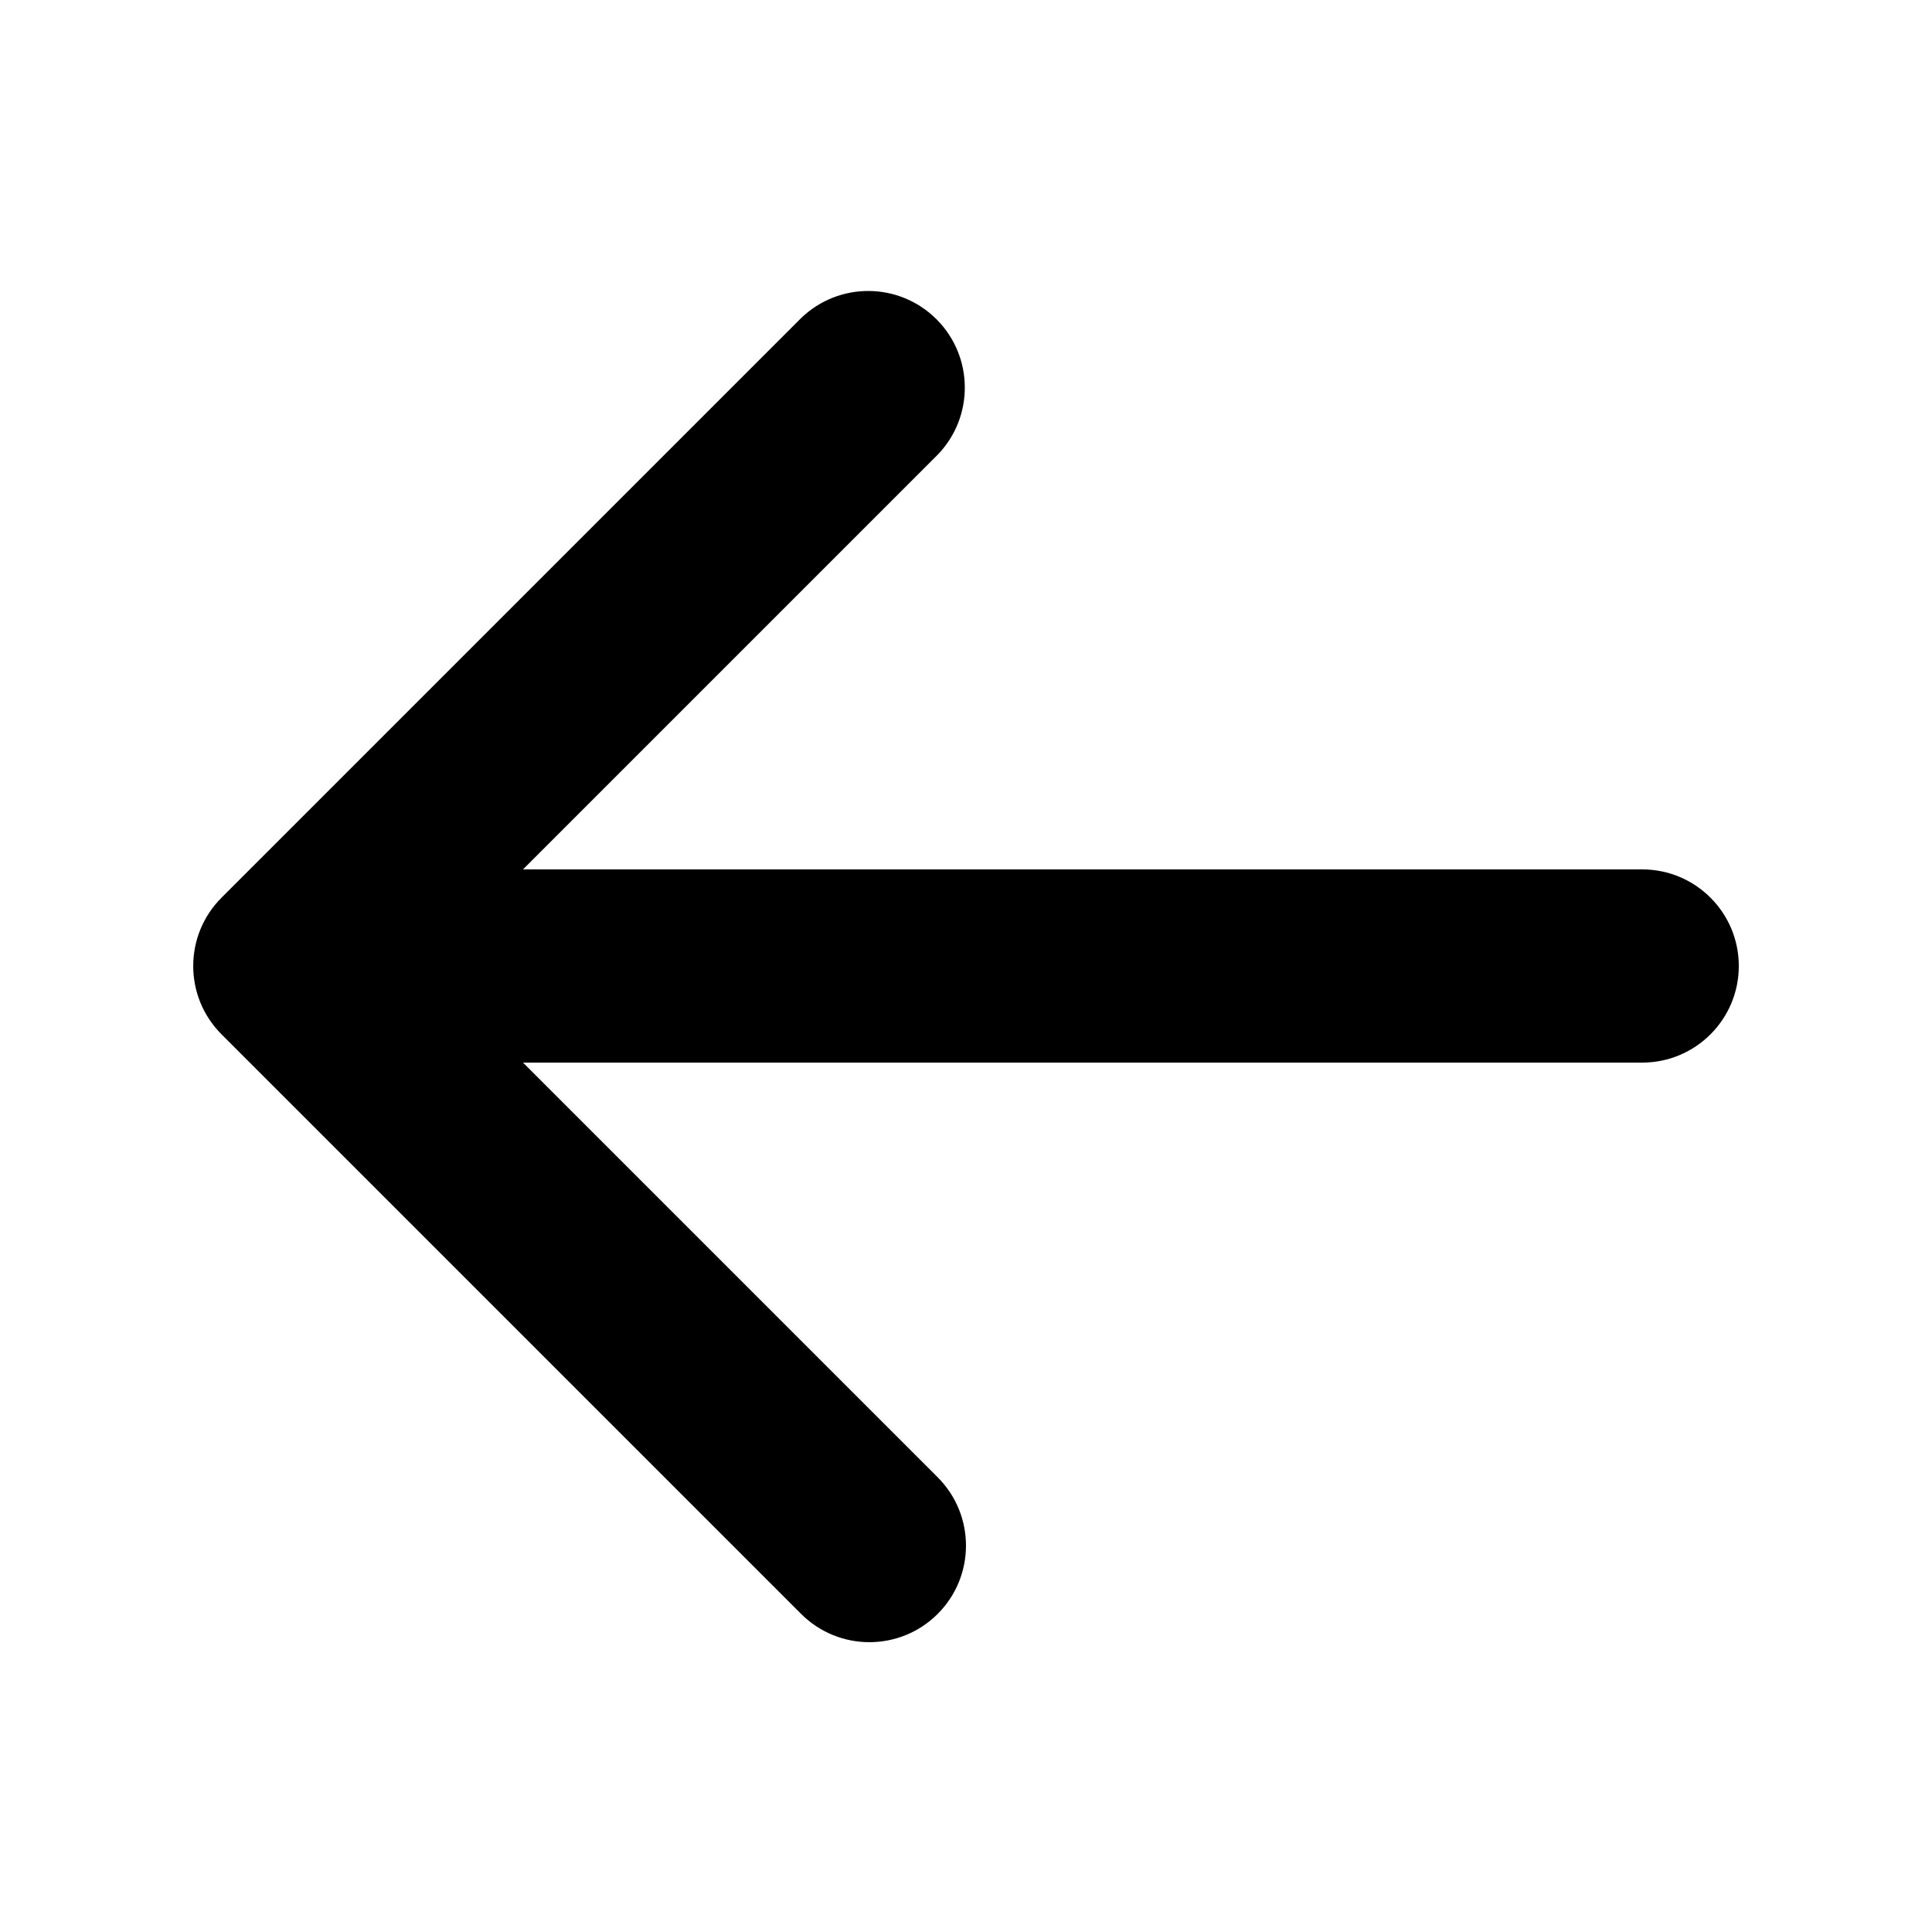
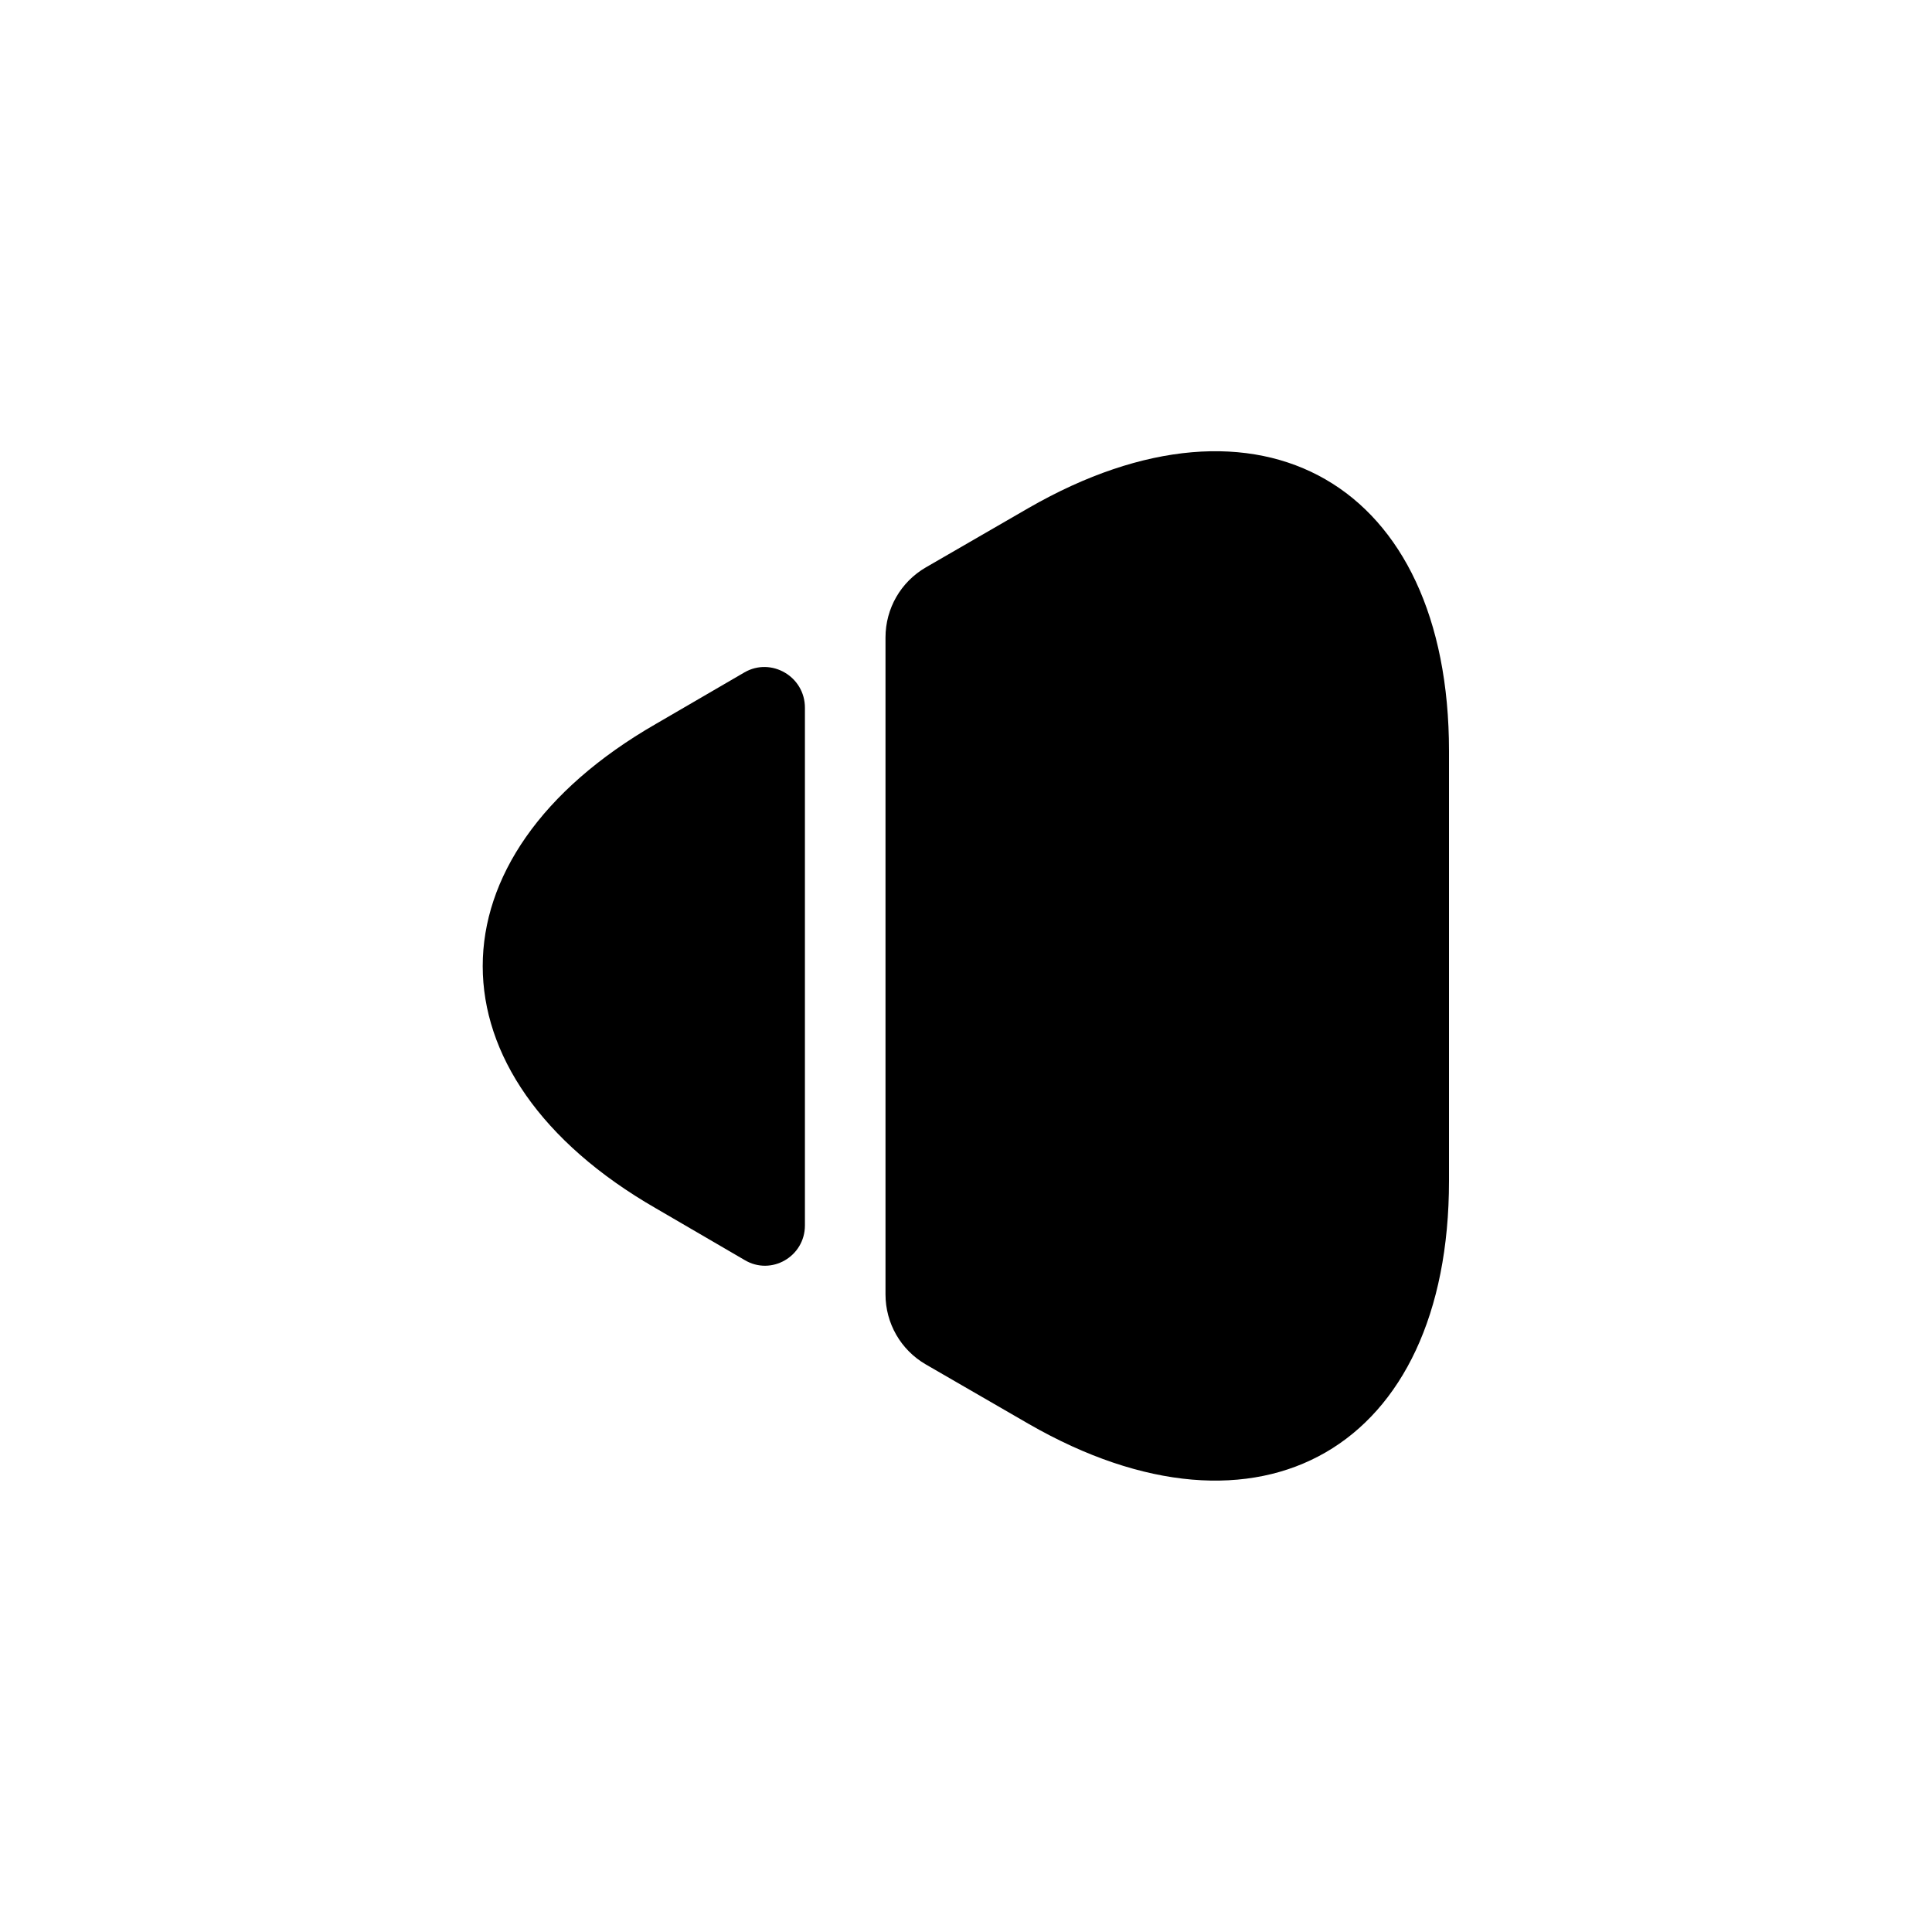
- <svg xmlns="http://www.w3.org/2000/svg" viewBox="0 0 20 20" fill="currentColor">
-   <path fill-rule="evenodd" d="M9.707 16.707a1 1 0 01-1.414 0l-6-6a1 1 0 010-1.414l6-6a1 1 0 011.414 1.414L5.414 9H17a1 1 0 110 2H5.414l4.293 4.293a1 1 0 010 1.414z" clip-rule="evenodd" />
+ <svg xmlns="http://www.w3.org/2000/svg" viewBox="0 0 24 24" fill="none">
+   <path d="M18 9.329V14.669C18 17.989 15.65 19.339 12.78 17.689L11.5 16.949C11.19 16.769 11 16.439 11 16.079V7.919C11 7.559 11.19 7.229 11.5 7.049L12.78 6.309C15.65 4.659 18 6.009 18 9.329Z" fill="currentColor" />
+   <path d="M9.999 8.792V15.222C9.999 15.611 9.579 15.851 9.249 15.652L8.149 15.011C5.279 13.361 5.279 10.642 8.149 8.992L9.249 8.352C9.579 8.162 9.999 8.402 9.999 8.792Z" fill="currentColor" />
</svg>
